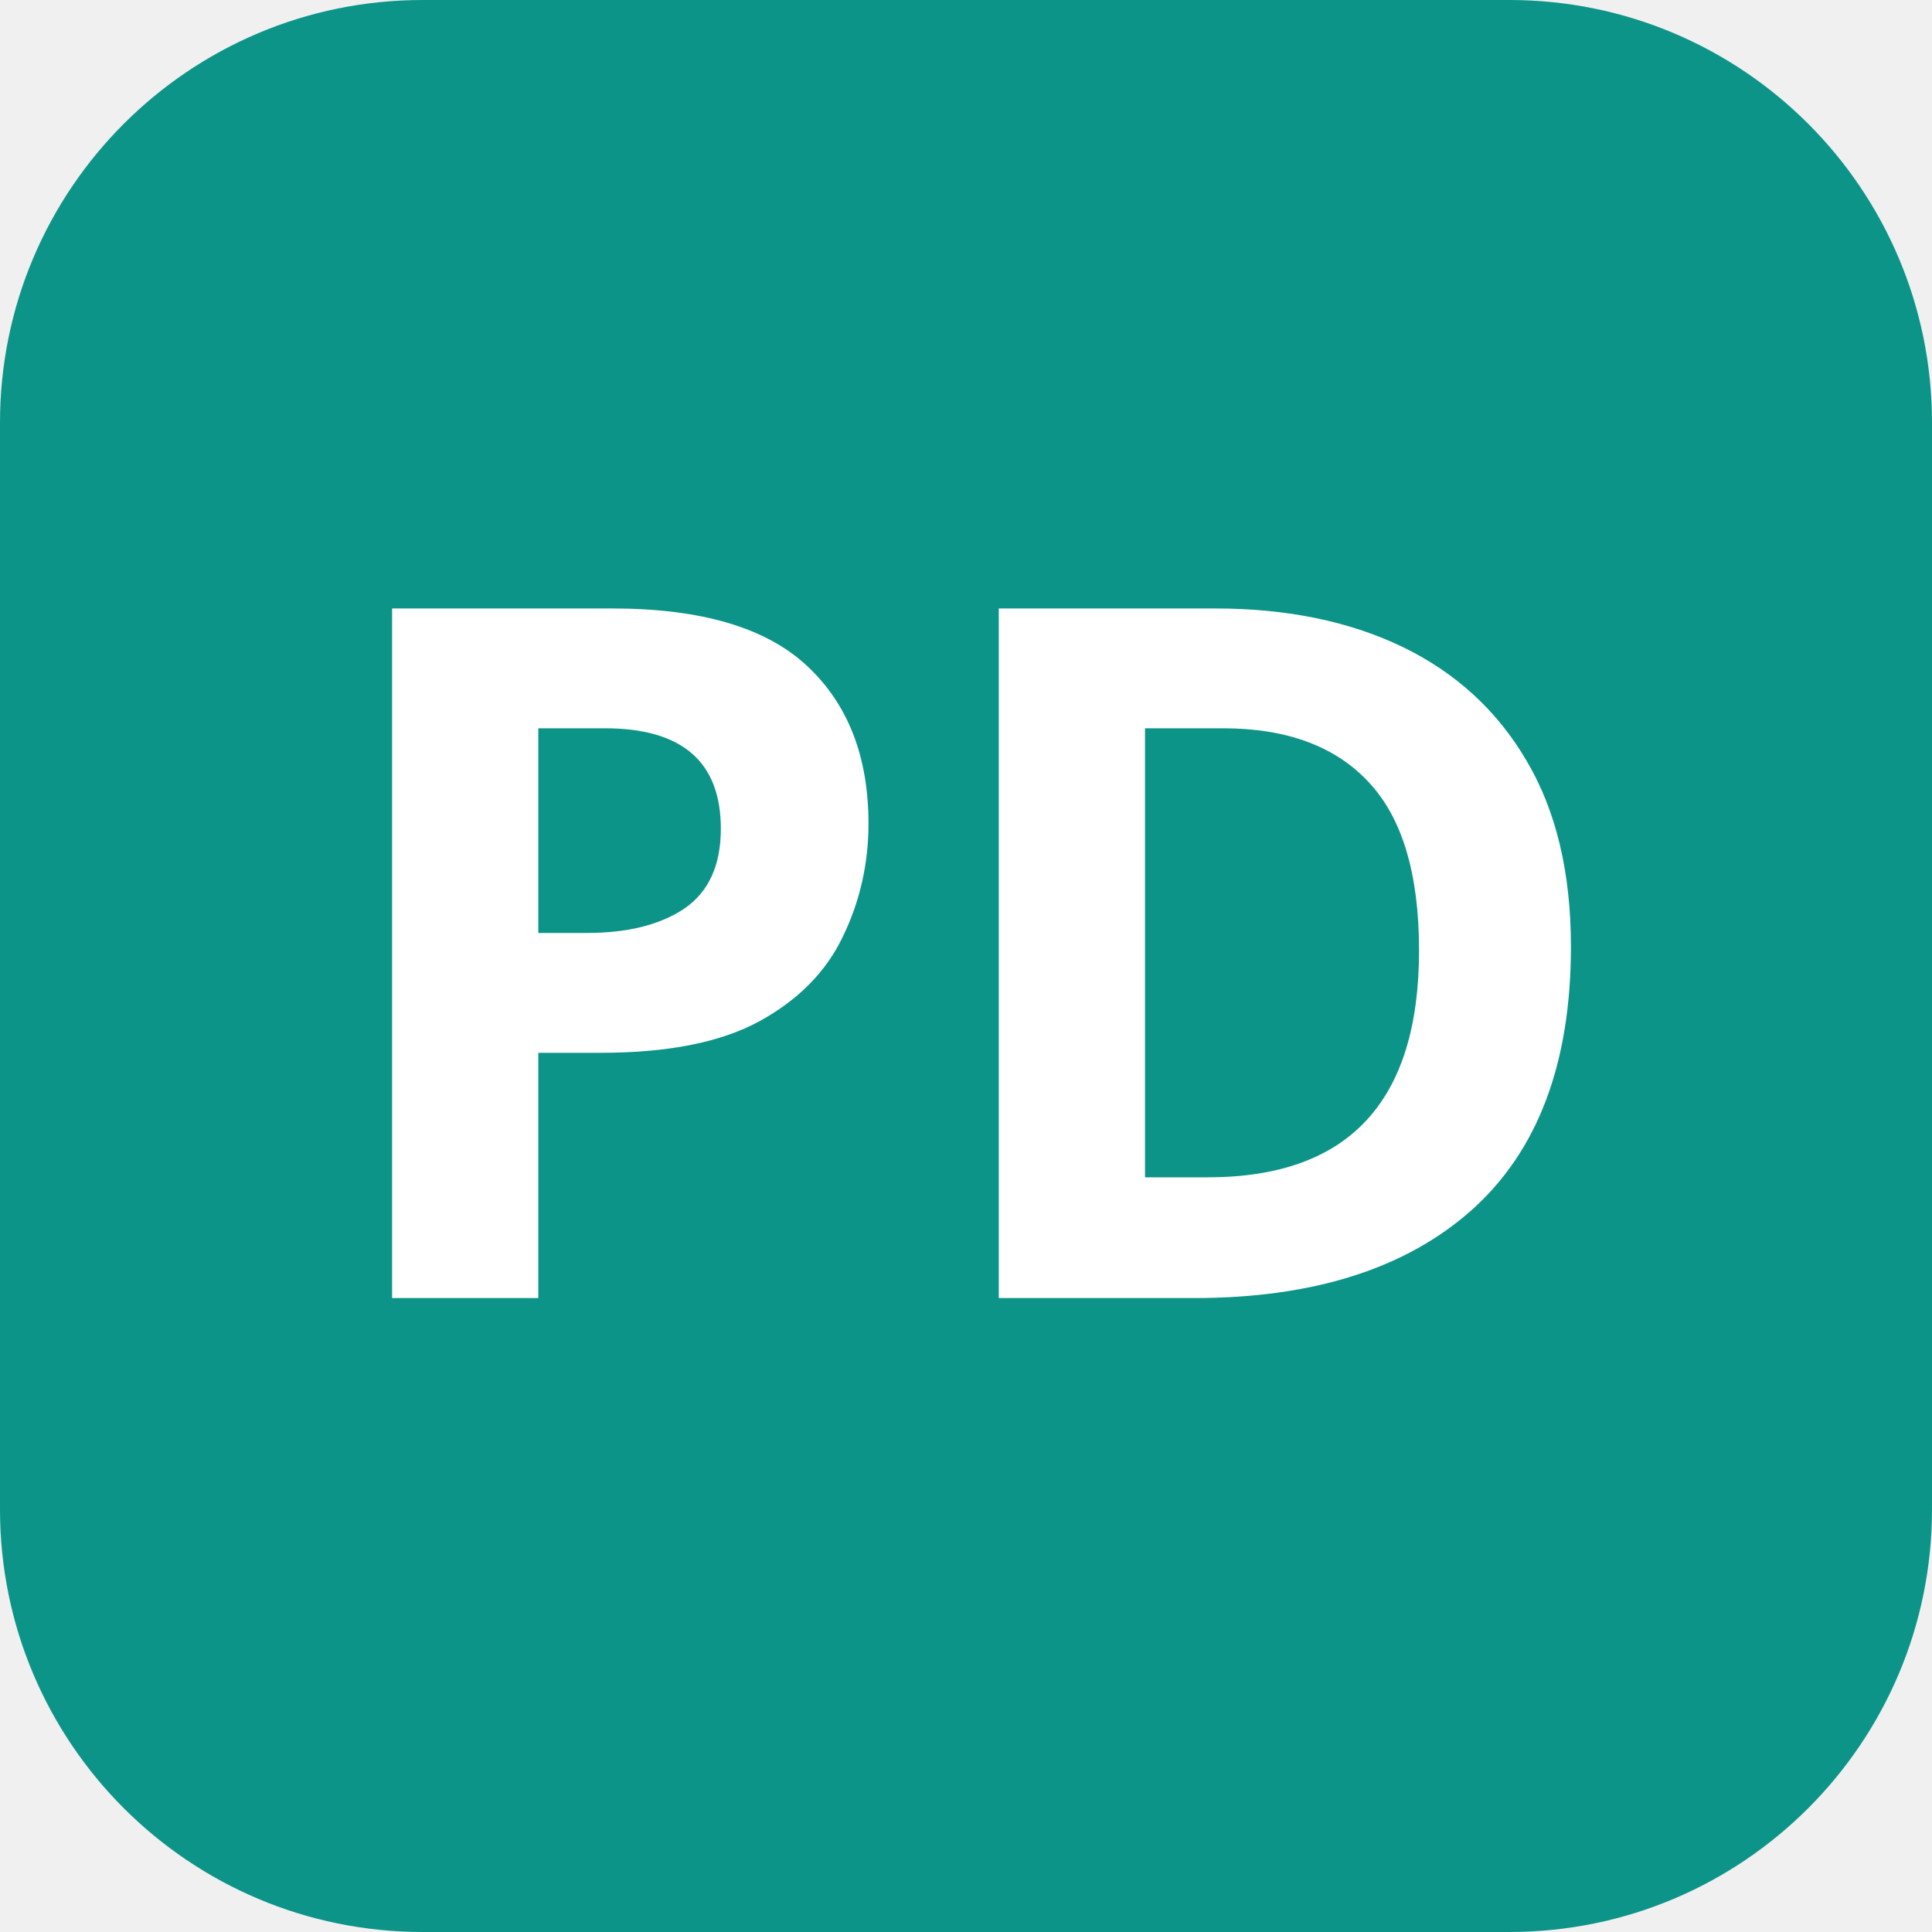
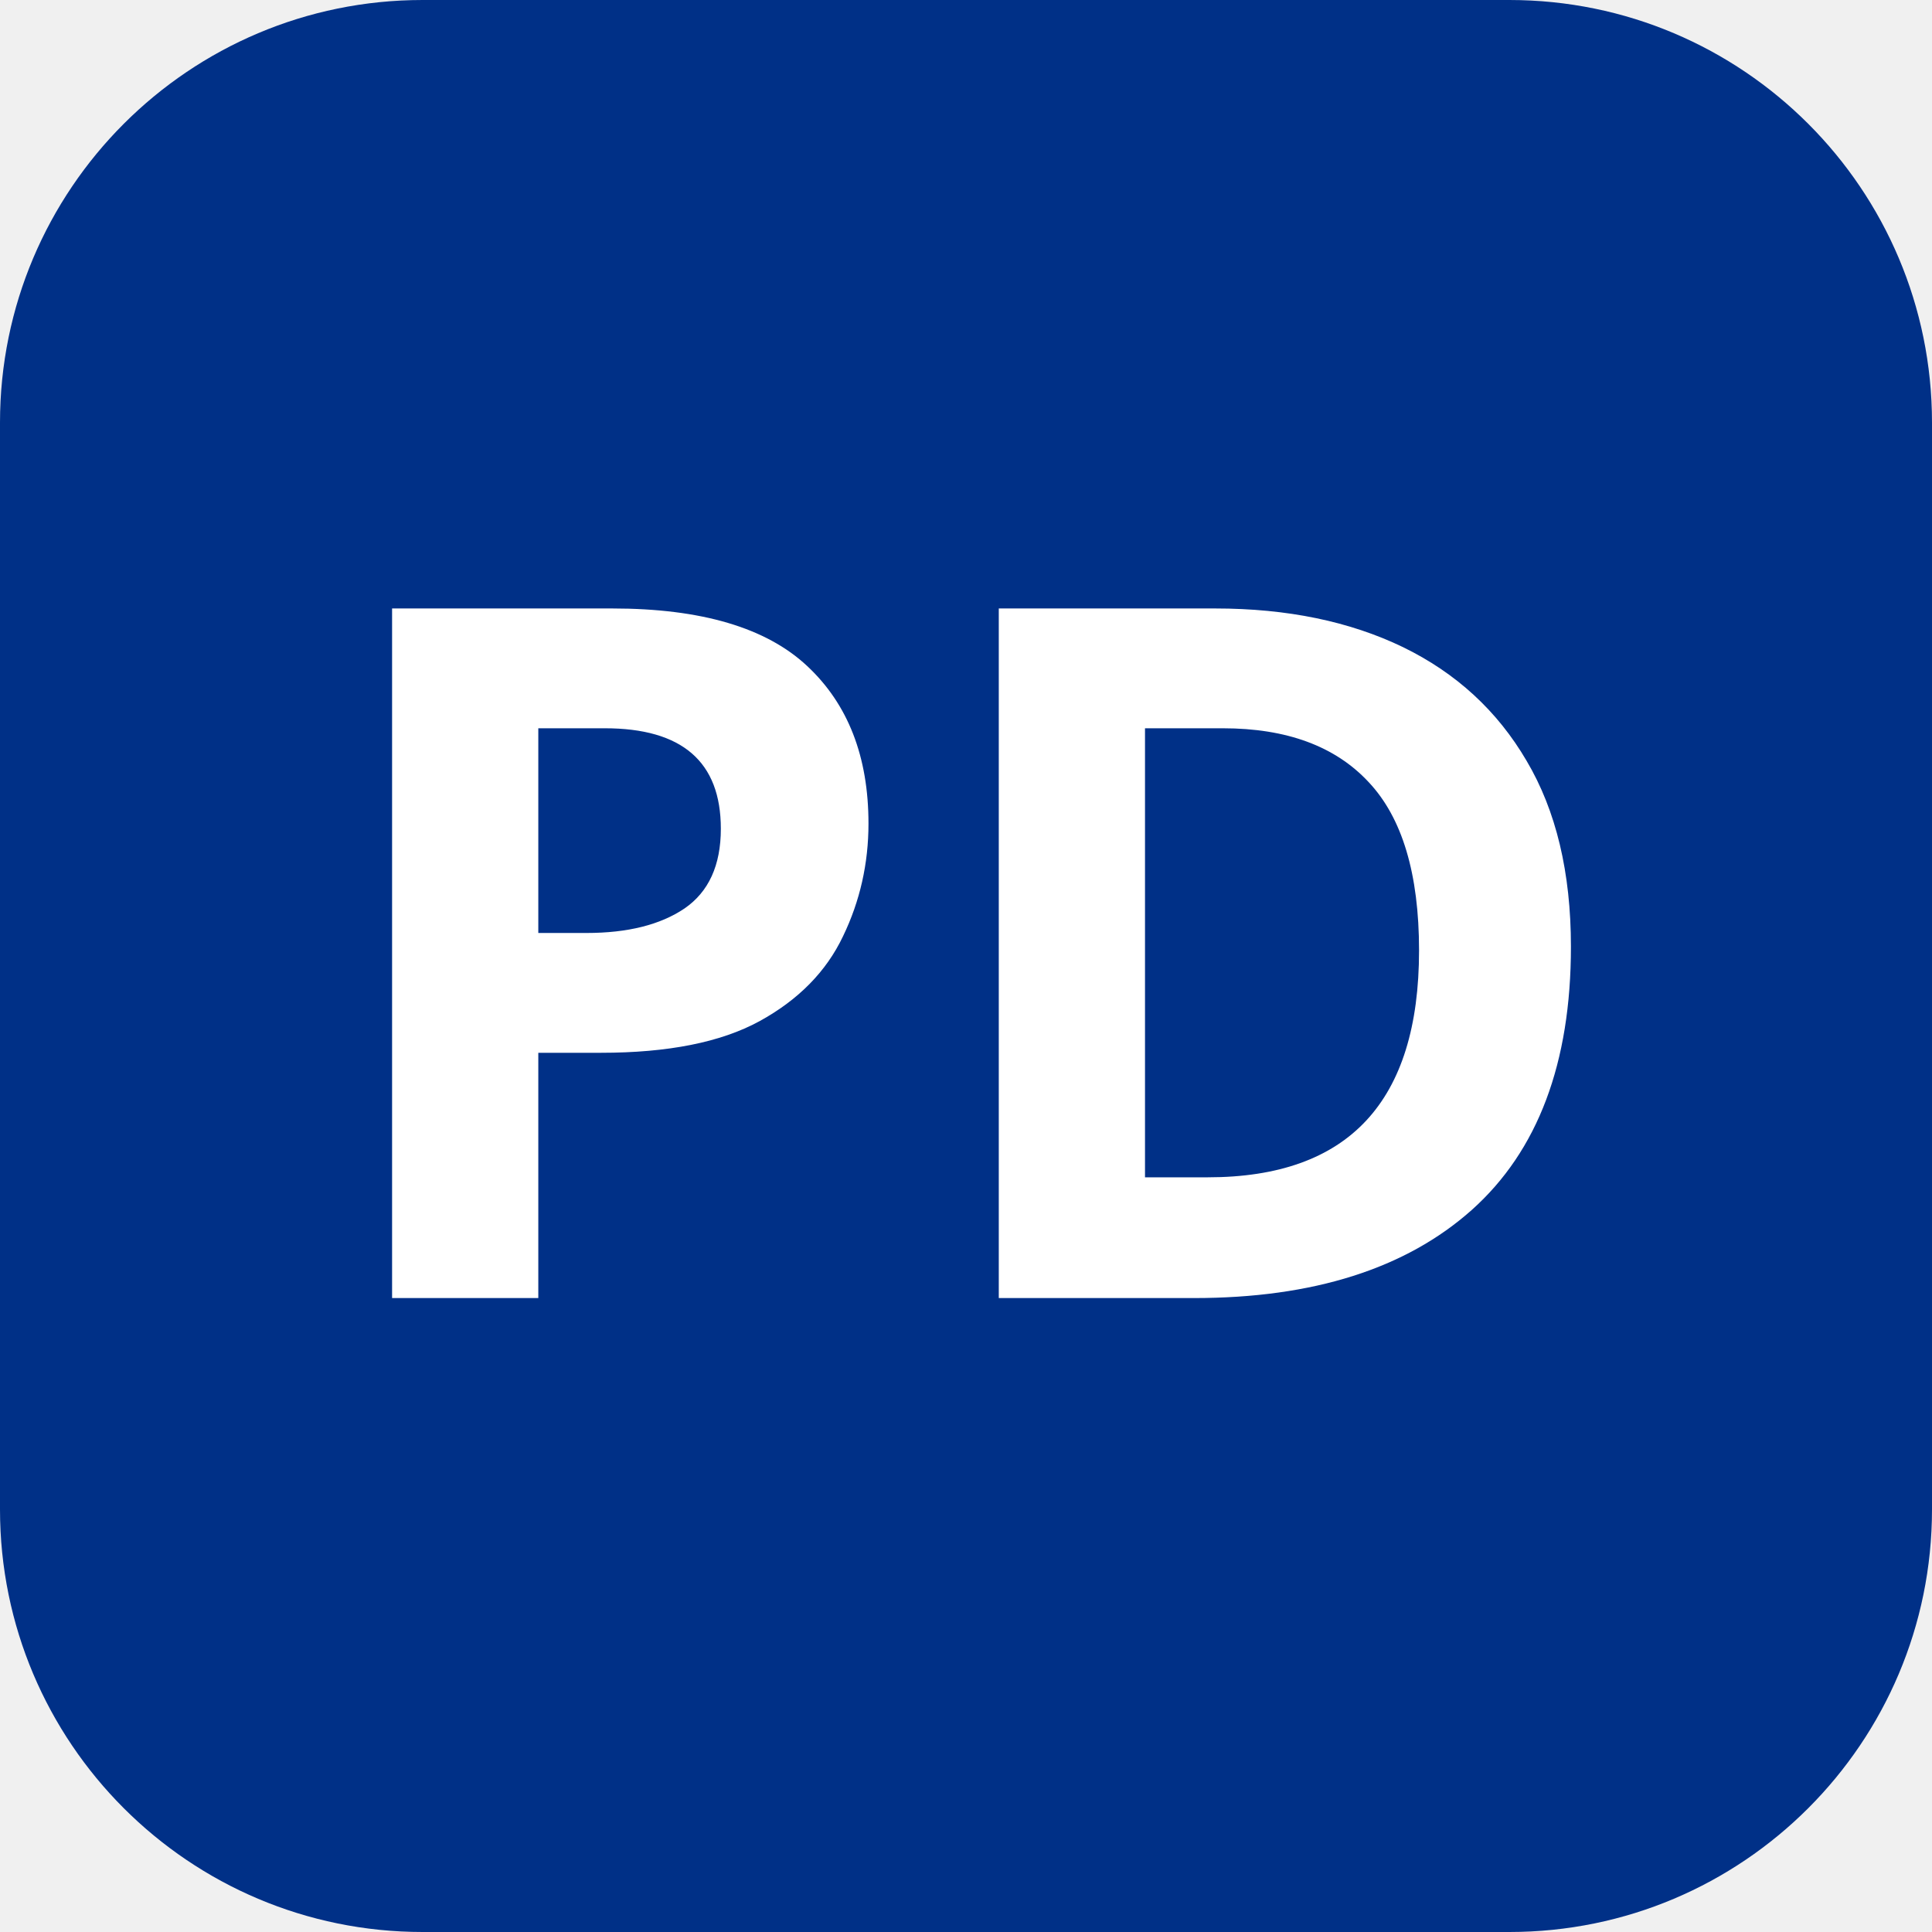
<svg xmlns="http://www.w3.org/2000/svg" viewBox="0 0 64 64">
-   <rect width="64" height="64" rx="14" fill="#0d9488" />
+   <rect width="64" height="64" rx="14" fill="#003087" />
  <text x="32" y="43" font-family="system-ui, sans-serif" font-size="32" font-weight="600" fill="#ffffff" text-anchor="middle">PD</text>
</svg>
